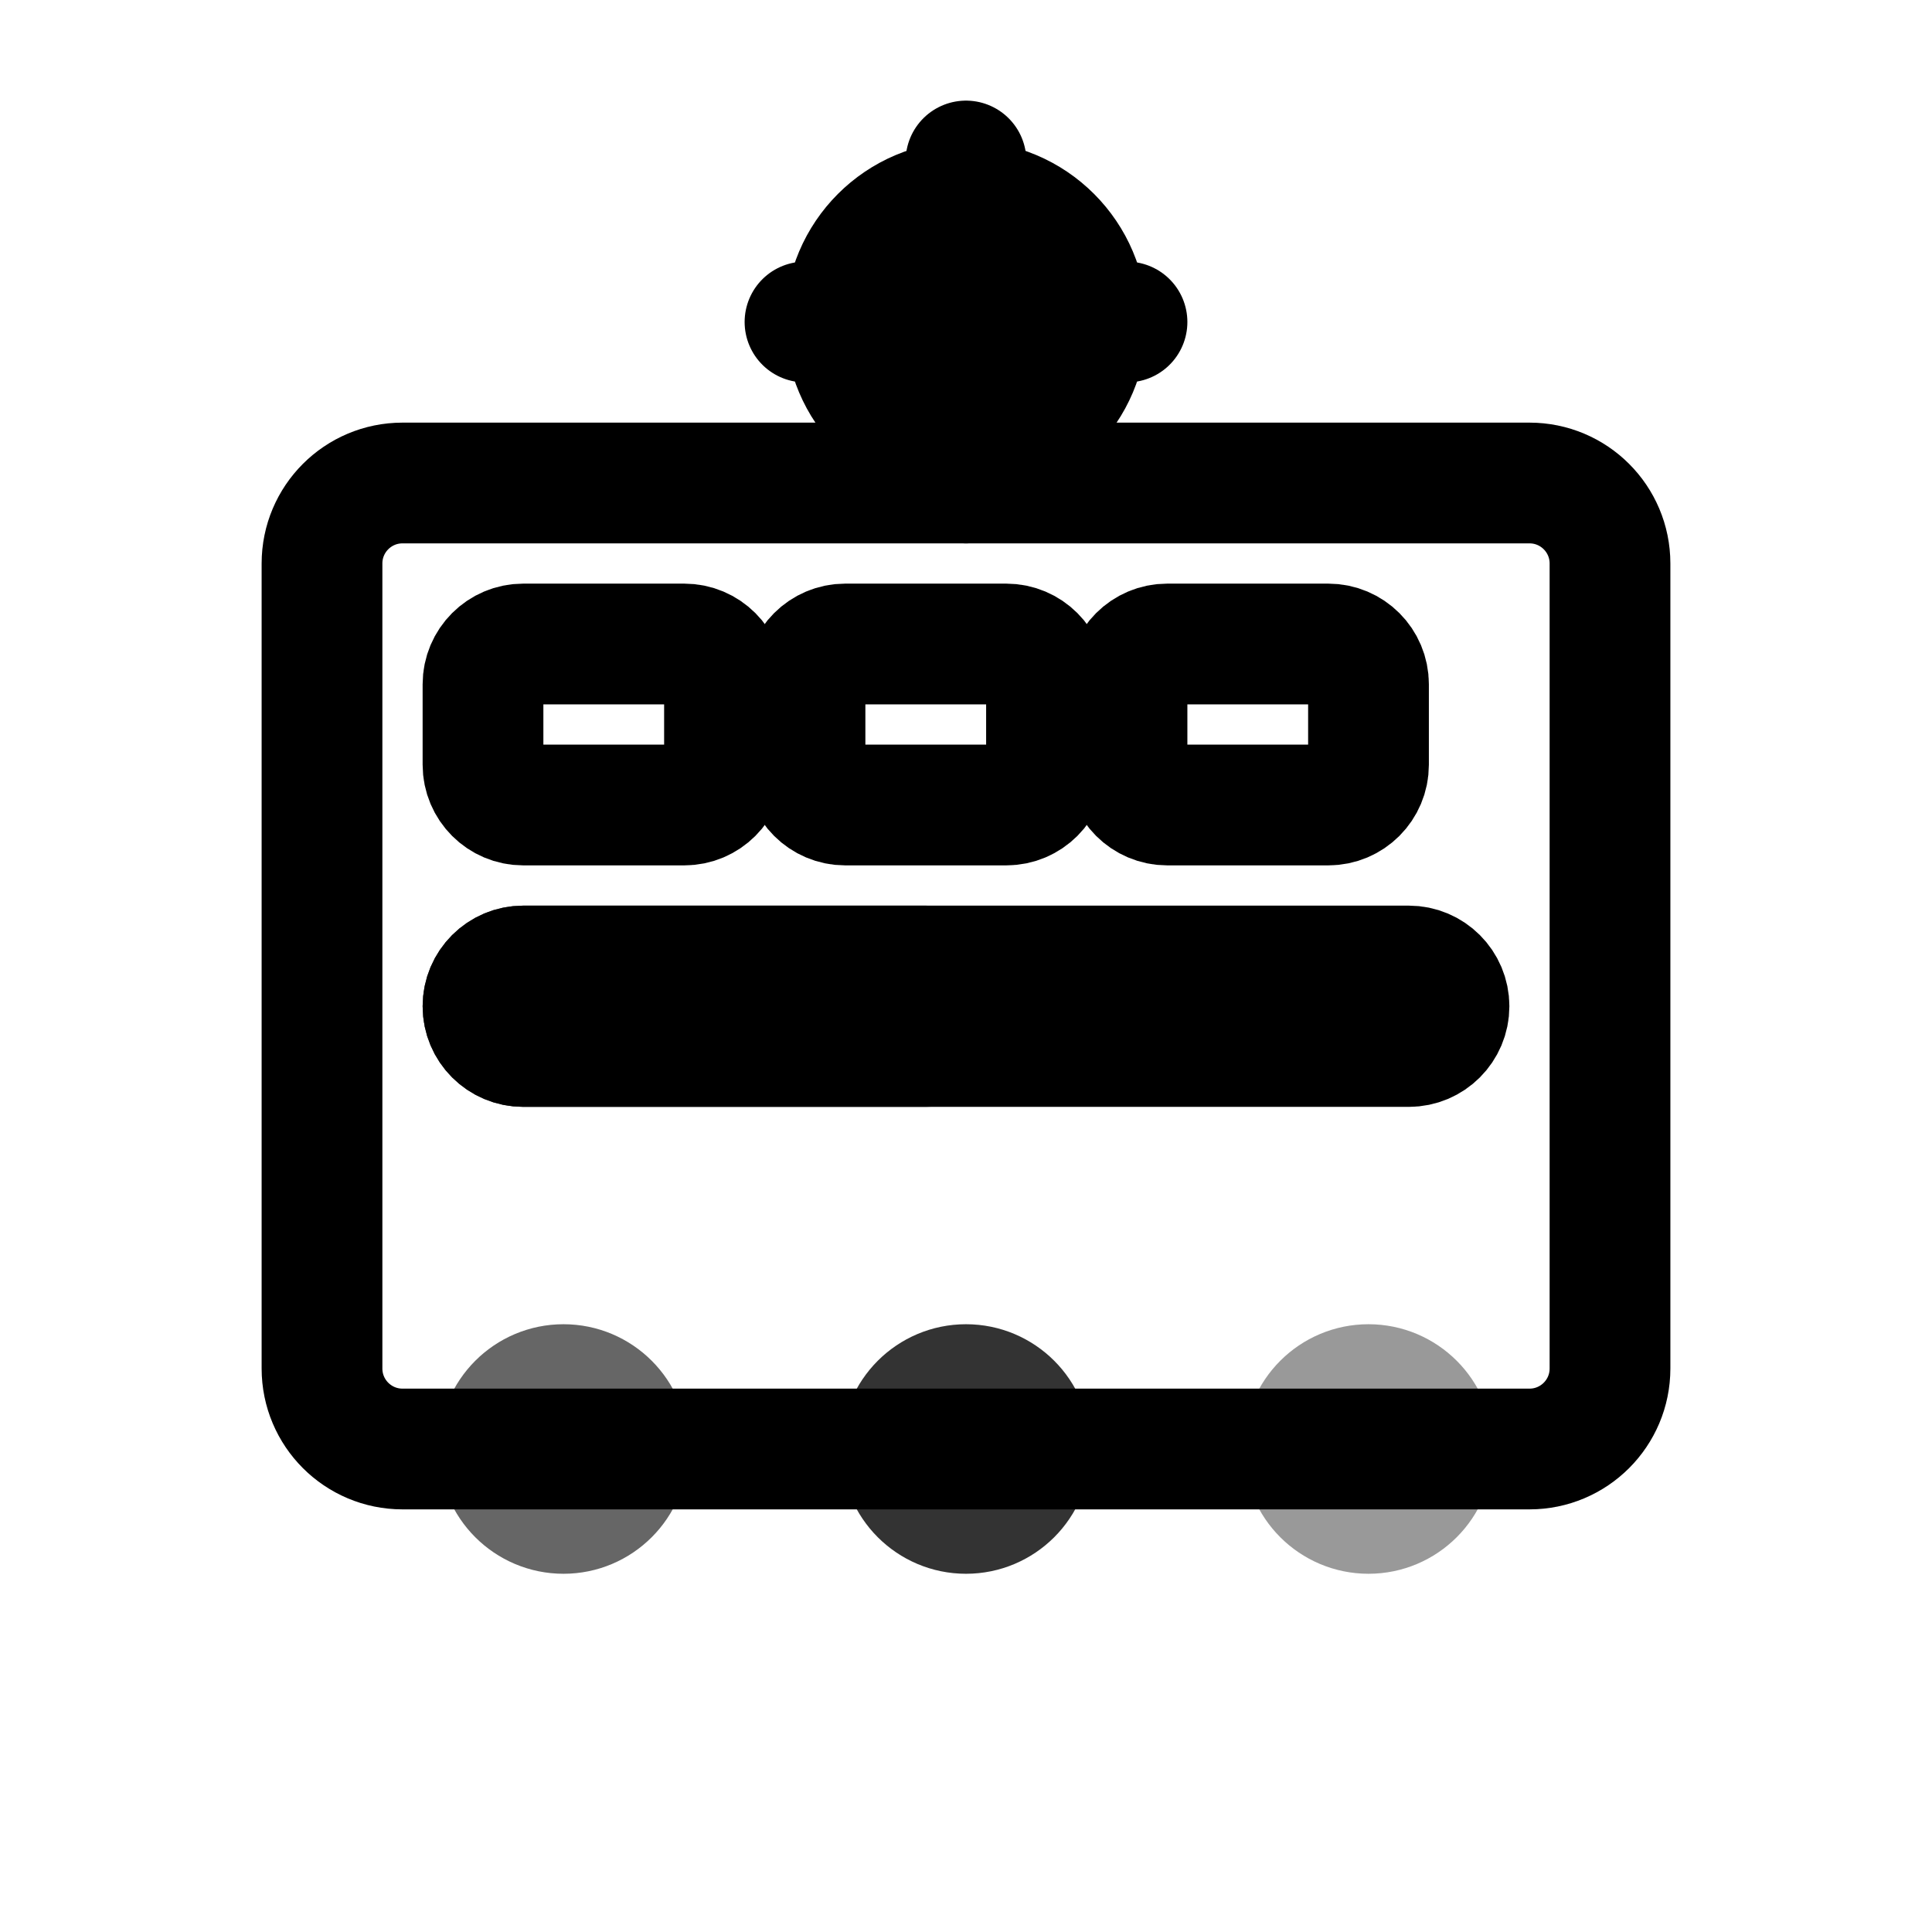
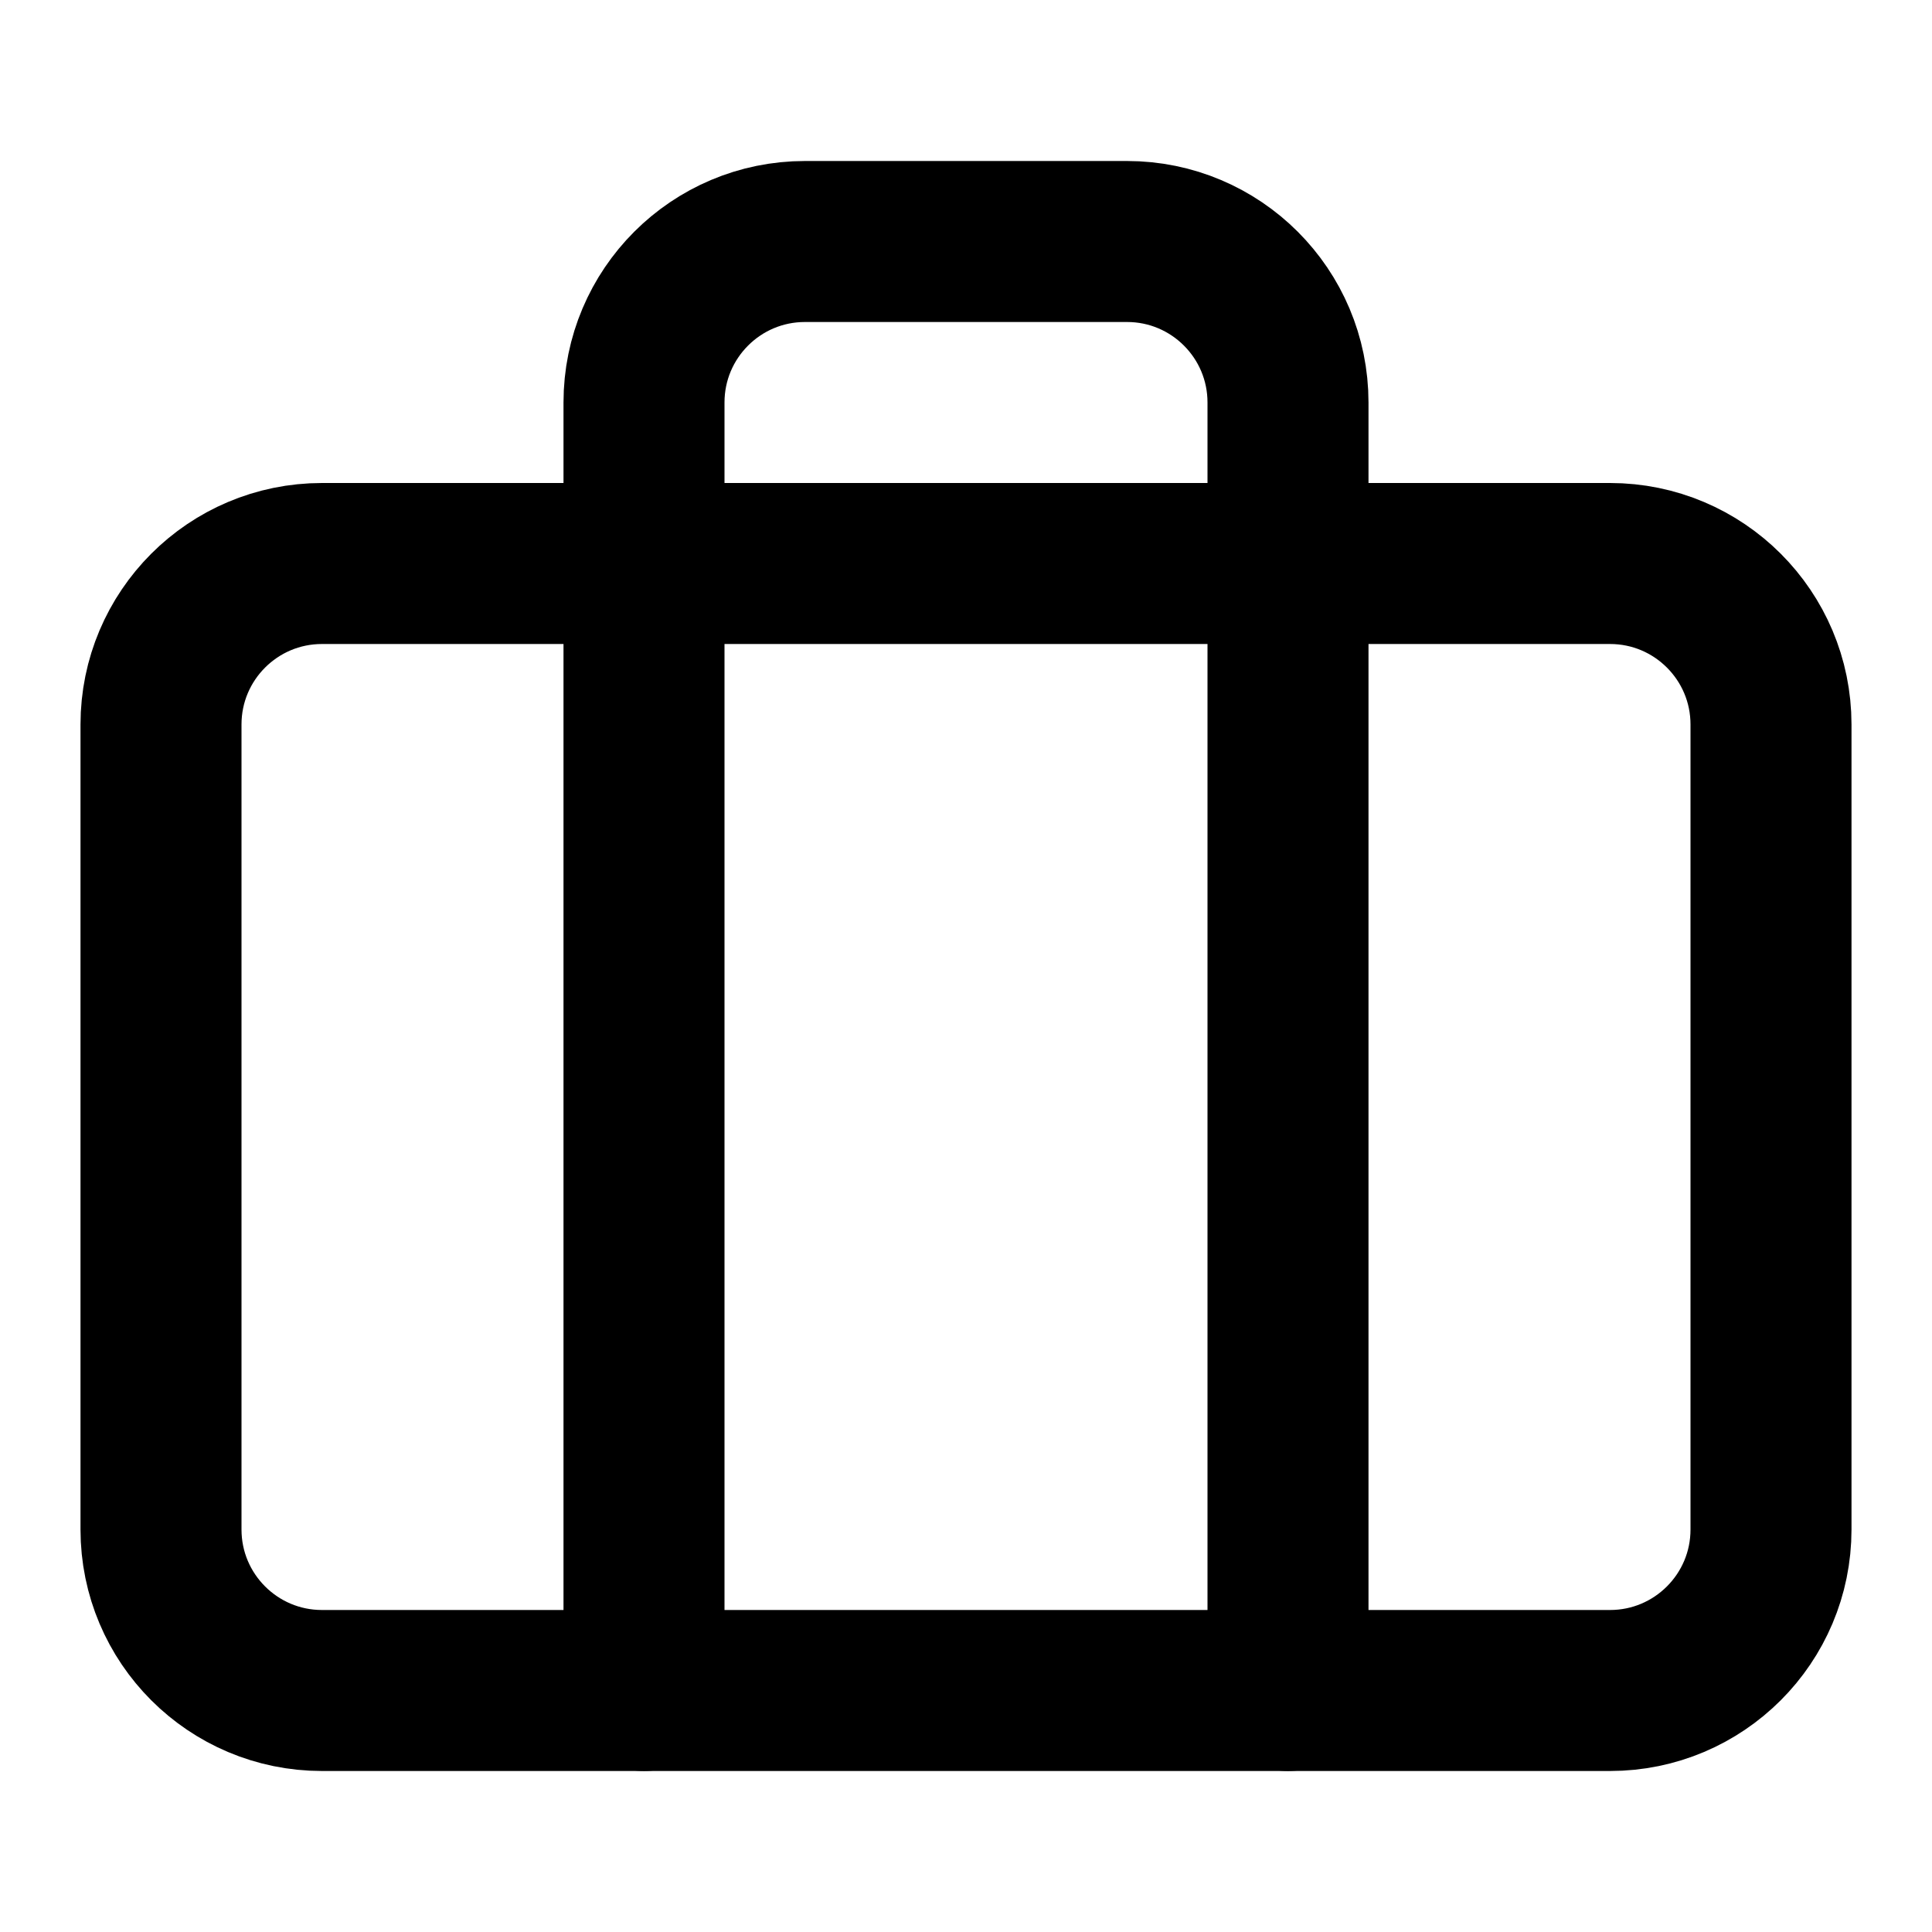
- <svg xmlns="http://www.w3.org/2000/svg" fill="none" viewBox="0 0 24 24" stroke="currentColor" stroke-width="1.5" aria-hidden="true" role="img" aria-label="Job Queue Management Logo">
-   <rect x="4" y="6" width="16" height="12" rx="1" stroke-linecap="round" stroke-linejoin="round" />
-   <rect x="6" y="8" width="3" height="2" rx="0.5" stroke-linecap="round" stroke-linejoin="round" />
-   <rect x="10" y="8" width="3" height="2" rx="0.5" stroke-linecap="round" stroke-linejoin="round" />
-   <rect x="14" y="8" width="3" height="2" rx="0.5" stroke-linecap="round" stroke-linejoin="round" />
-   <rect x="6" y="12" width="12" height="1" rx="0.5" stroke-linecap="round" stroke-linejoin="round" />
-   <rect x="6" y="12" width="6" height="1" rx="0.5" fill="currentColor" opacity="0.7" />
-   <circle cx="12" cy="4" r="1.5" stroke-linecap="round" stroke-linejoin="round" />
-   <path stroke-linecap="round" stroke-linejoin="round" d="M10 4h4M12 2v4" />
-   <circle cx="7" cy="18" r="0.8" fill="currentColor" opacity="0.6" />
-   <circle cx="12" cy="18" r="0.8" fill="currentColor" opacity="0.8" />
-   <circle cx="17" cy="18" r="0.8" fill="currentColor" opacity="0.4" />
+ <svg xmlns="http://www.w3.org/2000/svg" viewBox="0 0 24 24" fill="none" stroke="currentColor" stroke-width="2" stroke-linecap="round" stroke-linejoin="round">
+   <rect x="2" y="7" width="20" height="14" rx="2" ry="2" />
+   <path d="M16 21V5a2 2 0 0 0-2-2h-4a2 2 0 0 0-2 2v16" />
</svg>
